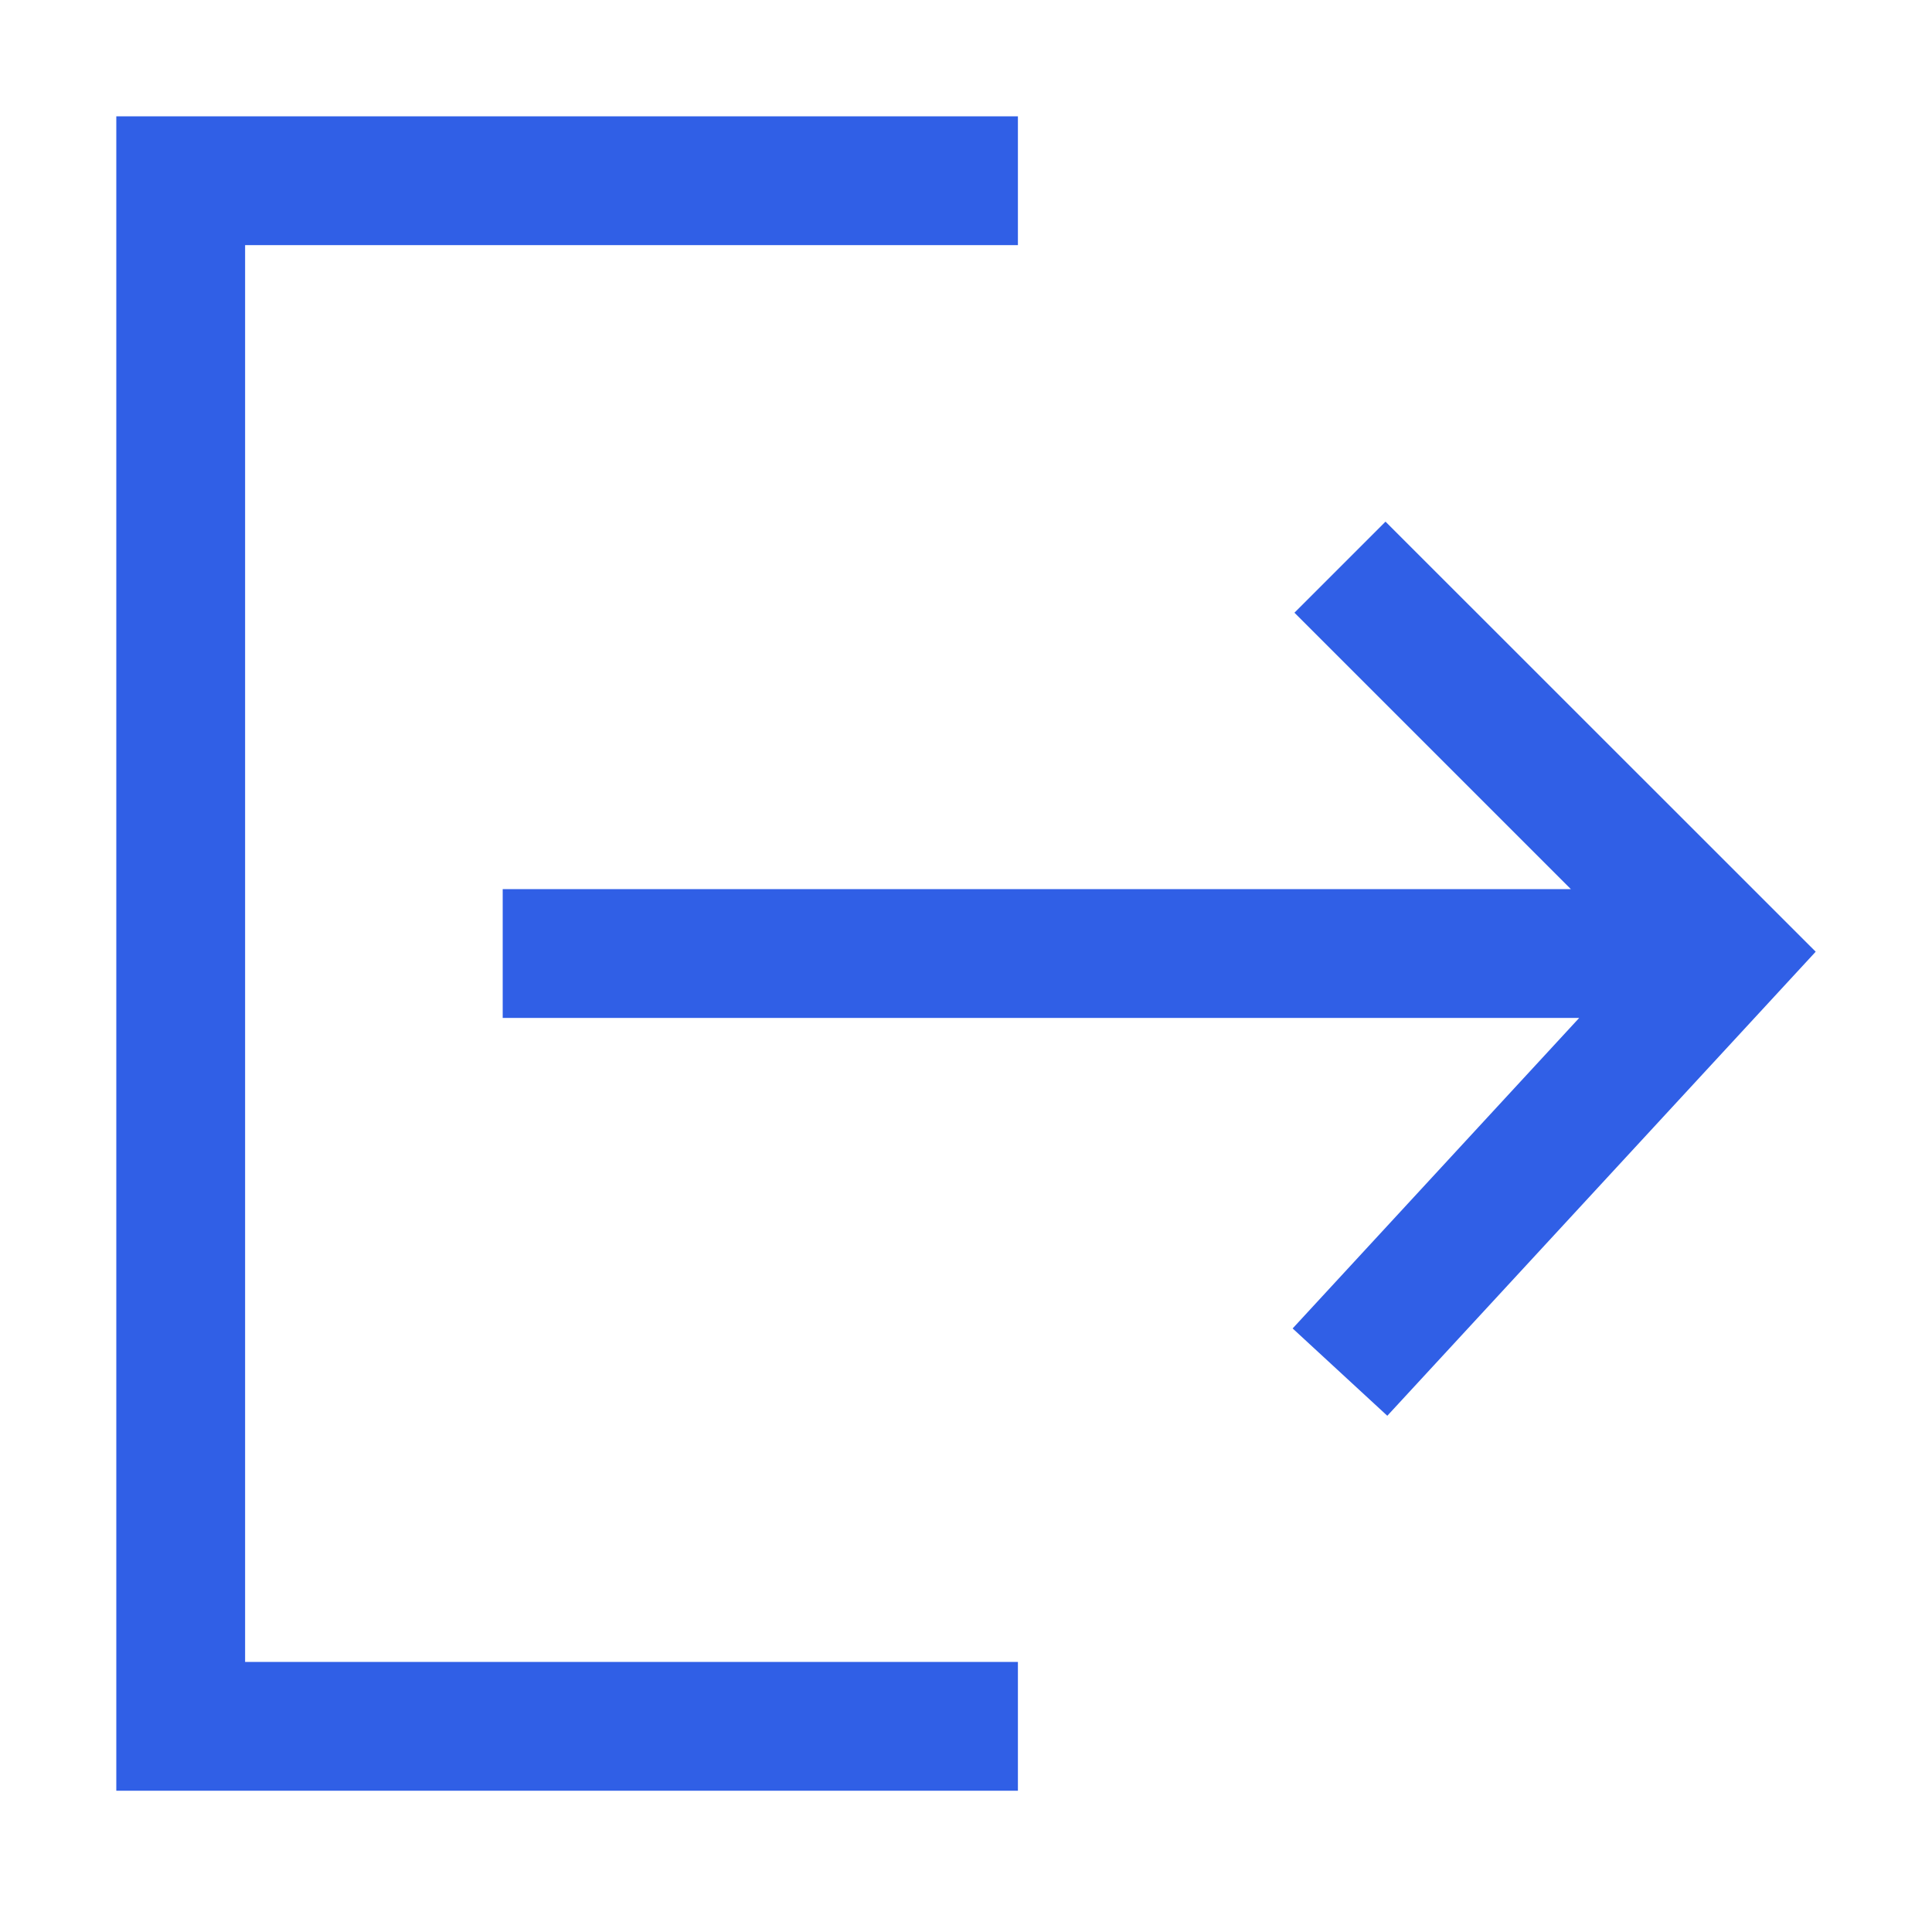
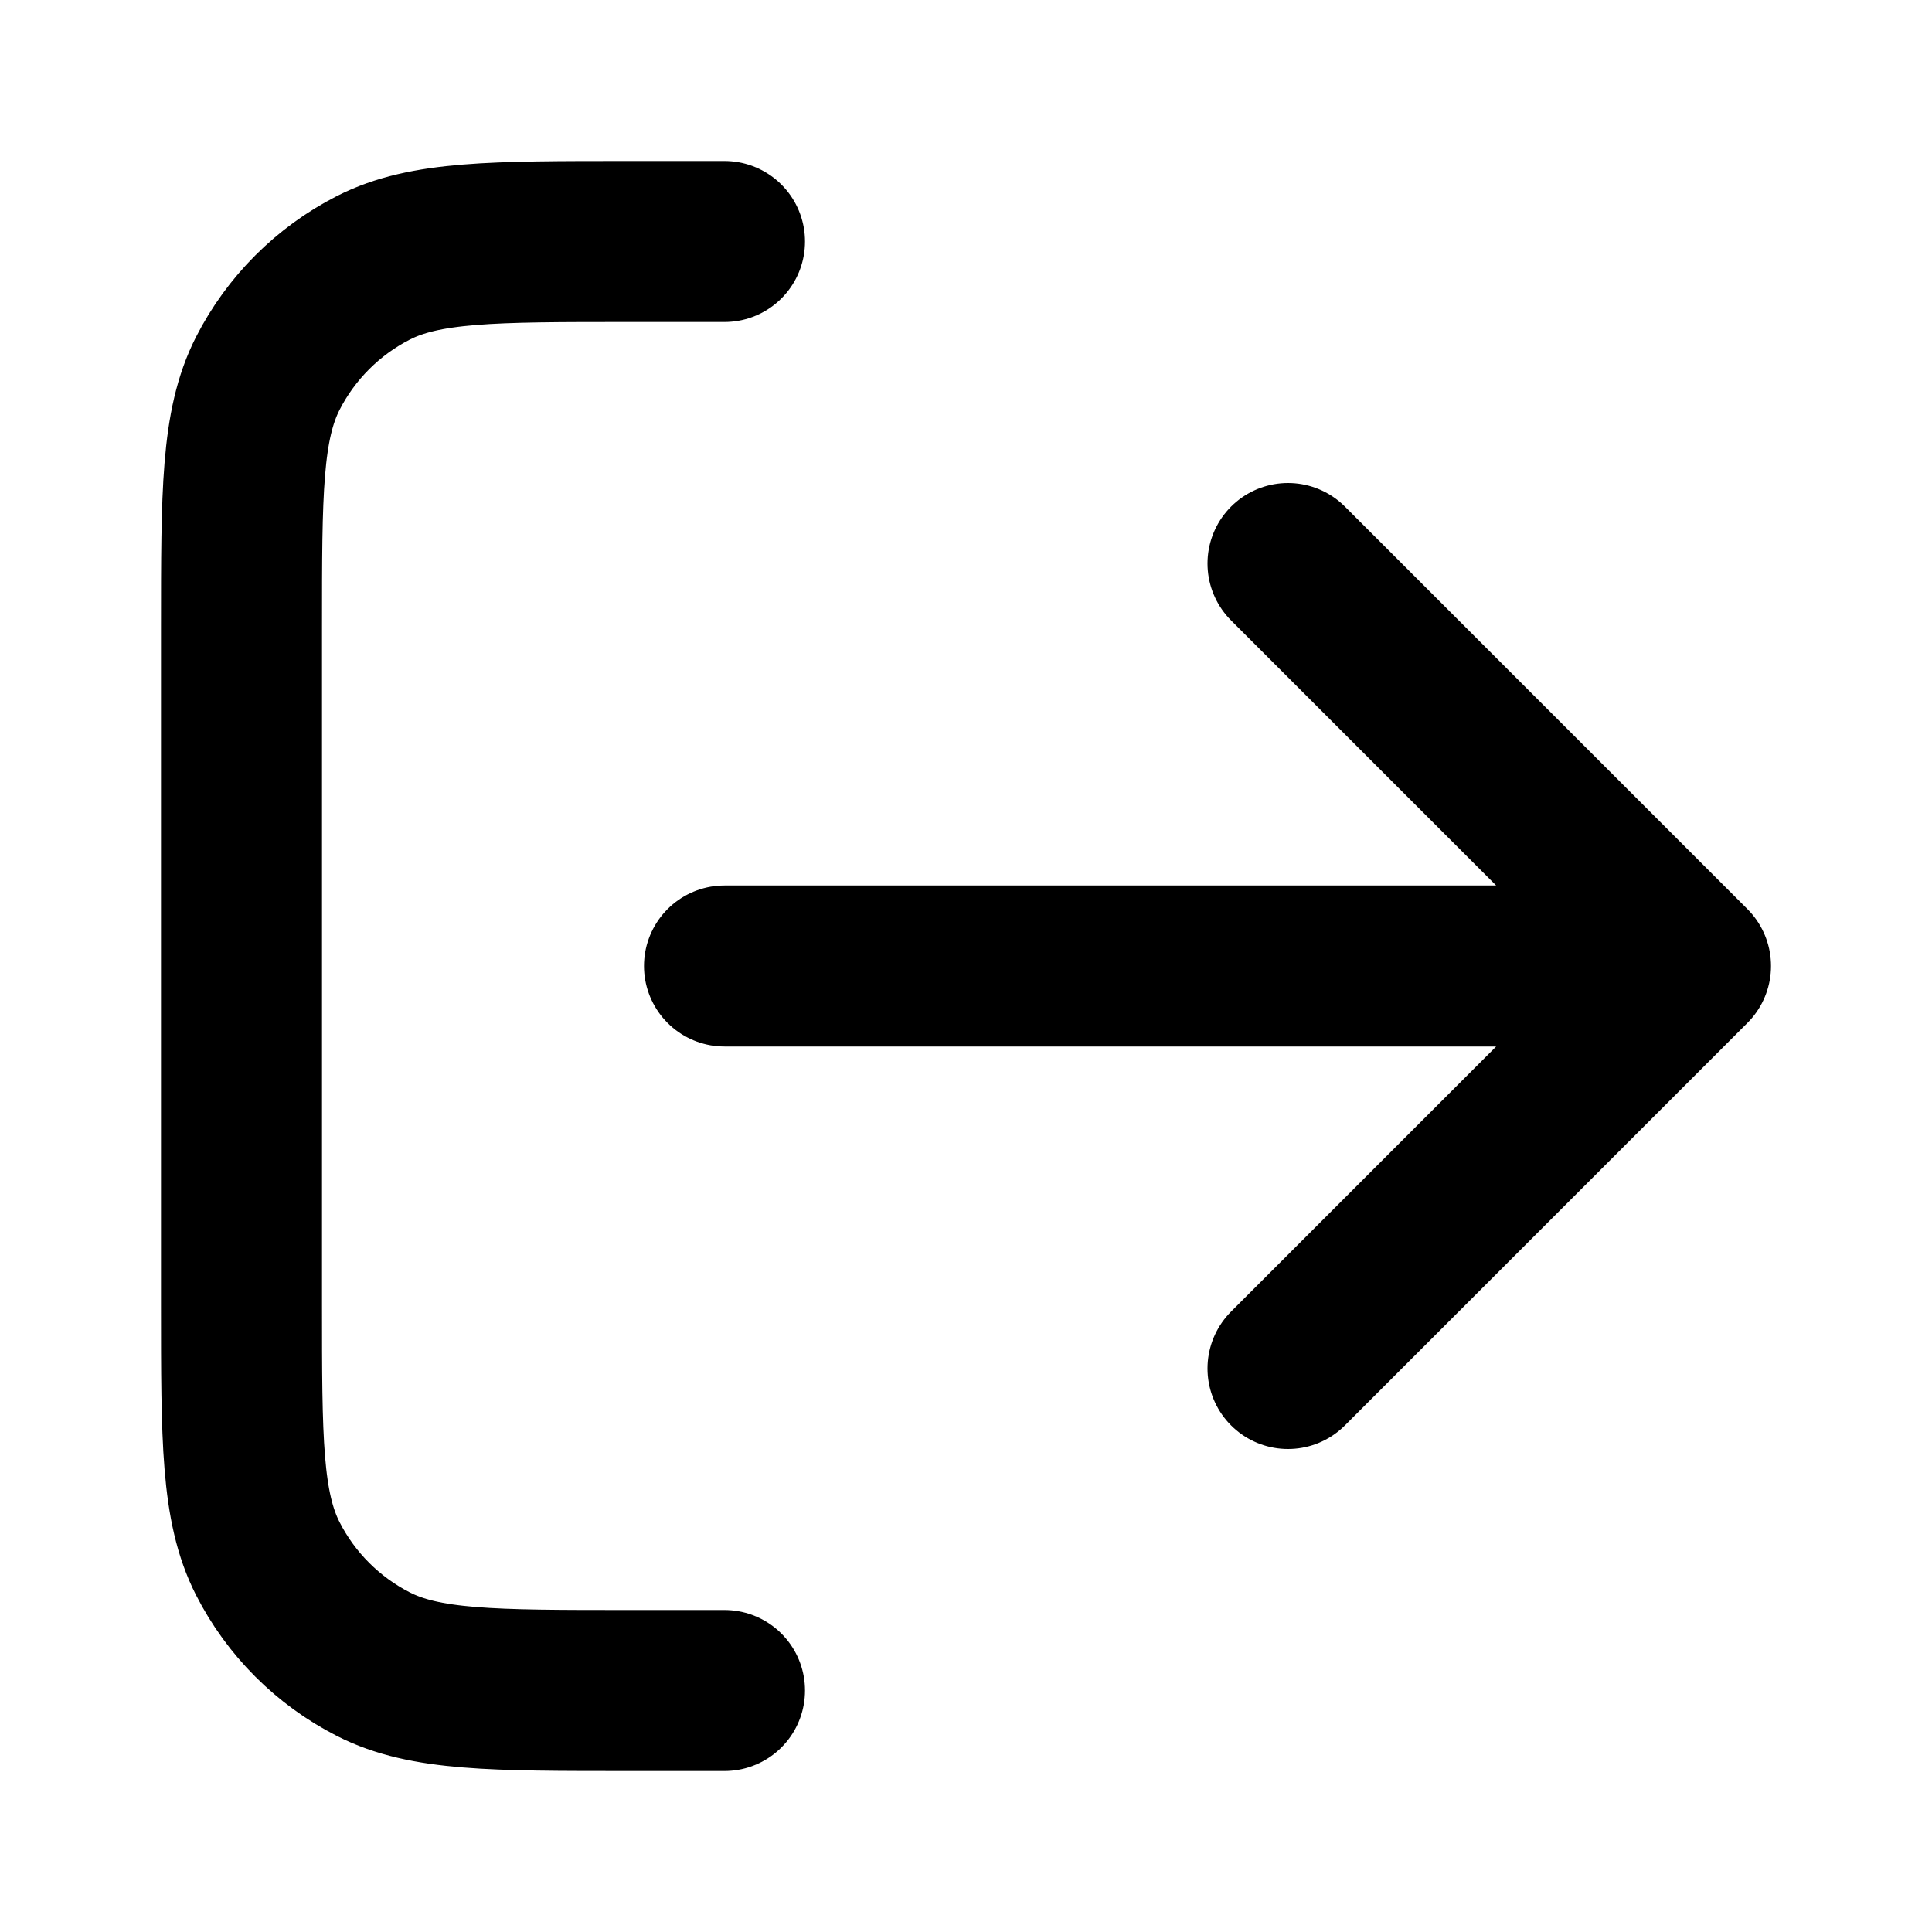
- <svg xmlns="http://www.w3.org/2000/svg" width="15" height="15" viewBox="0 0 15 15" fill="none">
-   <path fill-rule="evenodd" clip-rule="evenodd" d="M0.903 0.903L7.903 0.903V1.903L1.903 1.903L1.903 12.903L7.903 12.903V13.903L0.903 13.903L0.903 0.903ZM10.757 4.05L14.097 7.389L10.771 10.992L10.036 10.314L12.261 7.903L3.903 7.903L3.903 6.903L12.196 6.903L10.05 4.757L10.757 4.05Z" fill="#305FE6" />
+ <svg xmlns="http://www.w3.org/2000/svg" width="24" height="24" viewBox="0 0 24 24" fill="none">
+   <path d="M16 17L21 12M21 12L16 7M21 12H9M9 3H7.8C6.12 3 5.28 3 4.638 3.327C4.074 3.615 3.615 4.074 3.327 4.638C3 5.28 3 6.12 3 7.8V16.2C3 17.88 3 18.72 3.327 19.362C3.615 19.927 4.074 20.385 4.638 20.673C5.28 21 6.12 21 7.8 21H9" stroke="black" stroke-width="2" stroke-linecap="round" stroke-linejoin="round" />
</svg>
